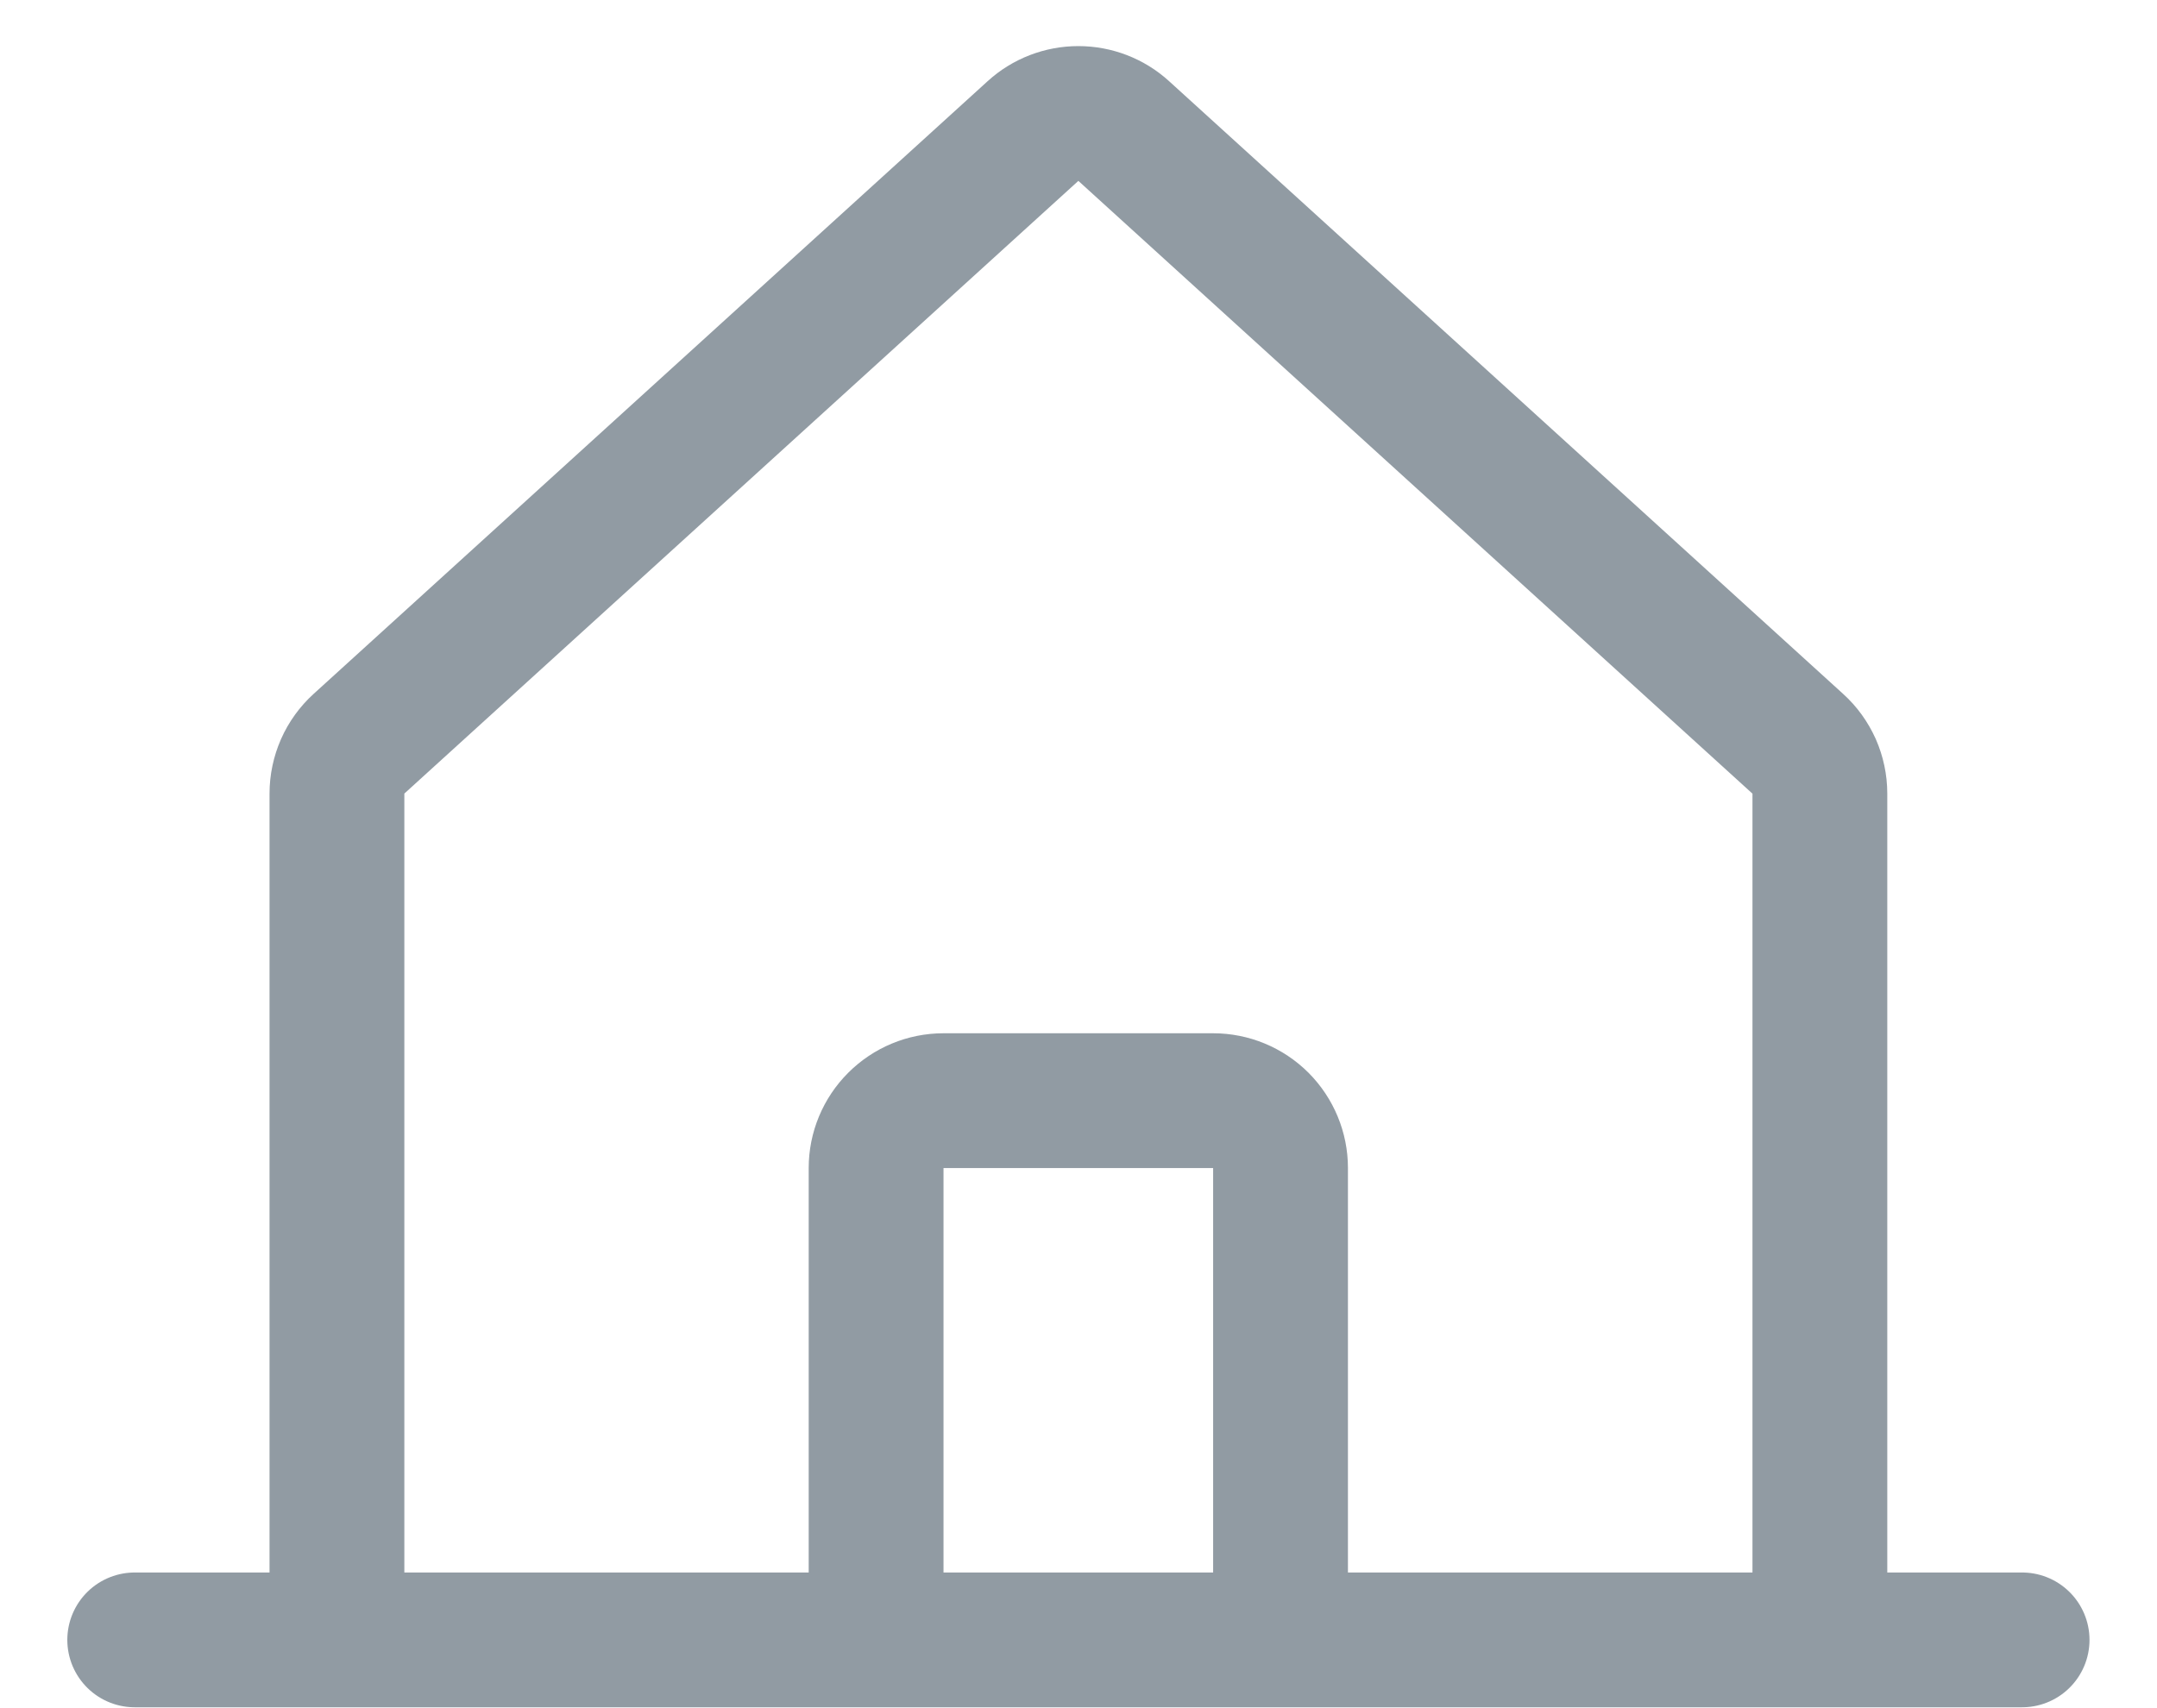
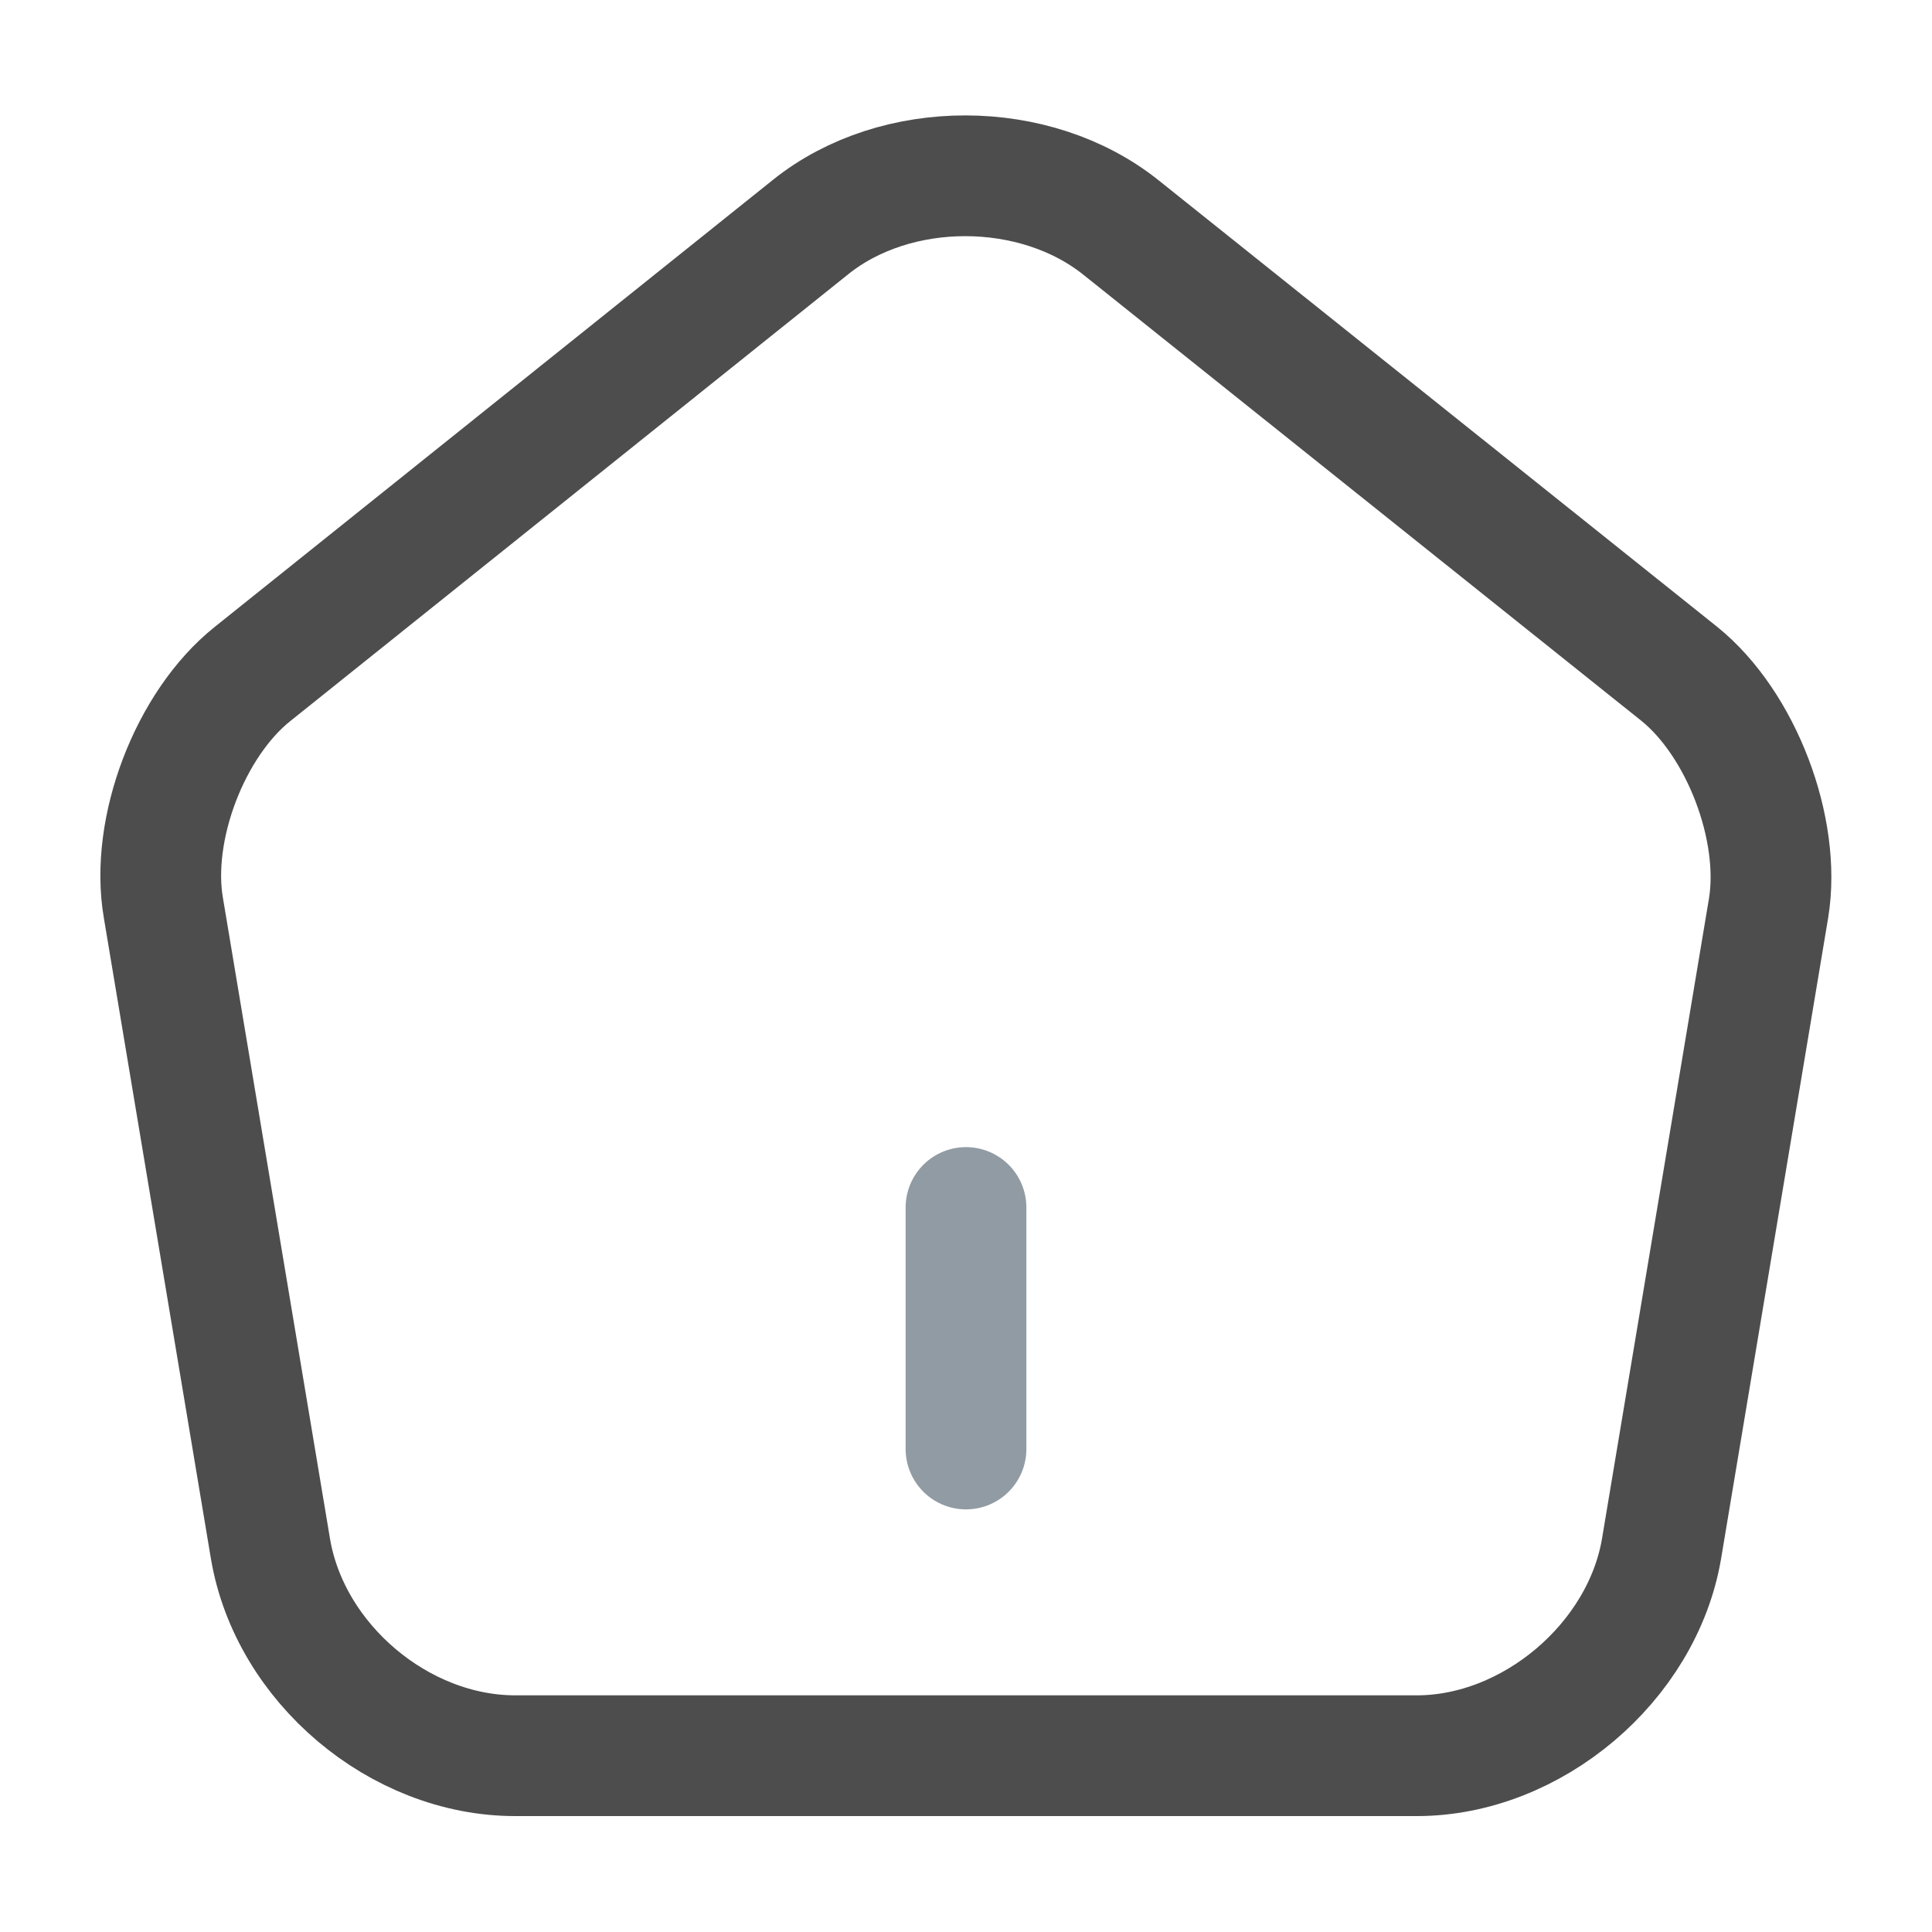
- <svg xmlns="http://www.w3.org/2000/svg" width="24" height="19" viewBox="0 0 24 19" fill="none">
-   <path d="M1.499 18.25H22.499M20.249 18.25V8.832C20.249 8.727 20.227 8.624 20.185 8.528C20.142 8.433 20.081 8.347 20.003 8.277L12.503 1.458C12.365 1.332 12.185 1.263 11.998 1.263C11.812 1.263 11.632 1.332 11.494 1.458L3.994 8.277C3.917 8.347 3.855 8.433 3.813 8.528C3.771 8.624 3.749 8.727 3.749 8.832V18.25M14.248 18.249V12.999C14.248 12.8 14.169 12.61 14.029 12.469C13.888 12.328 13.697 12.249 13.498 12.249H10.498C10.299 12.249 10.109 12.328 9.968 12.469C9.827 12.61 9.748 12.8 9.748 12.999V18.249" stroke="#919BA3" stroke-width="1.5" stroke-linecap="round" stroke-linejoin="round" />
+ <svg xmlns="http://www.w3.org/2000/svg" width="24" height="24" viewBox="0 0 24 24" fill="none">
+   <path d="M12 18V15" stroke="#919BA3" stroke-width="1.5" stroke-linecap="round" stroke-linejoin="round" />
+   <path d="M10.07 2.82L3.14 8.37C2.36 8.99 1.86 10.3 2.03 11.28L3.36 19.24C3.6 20.66 4.96 21.81 6.4 21.81H17.6C19.03 21.81 20.4 20.65 20.64 19.24L21.97 11.28C22.13 10.3 21.63 8.99 20.86 8.37L13.93 2.83C12.86 1.97 11.13 1.97 10.07 2.82Z" stroke="#4D4D4D" stroke-width="1.5" stroke-linecap="round" stroke-linejoin="round" />
</svg>
